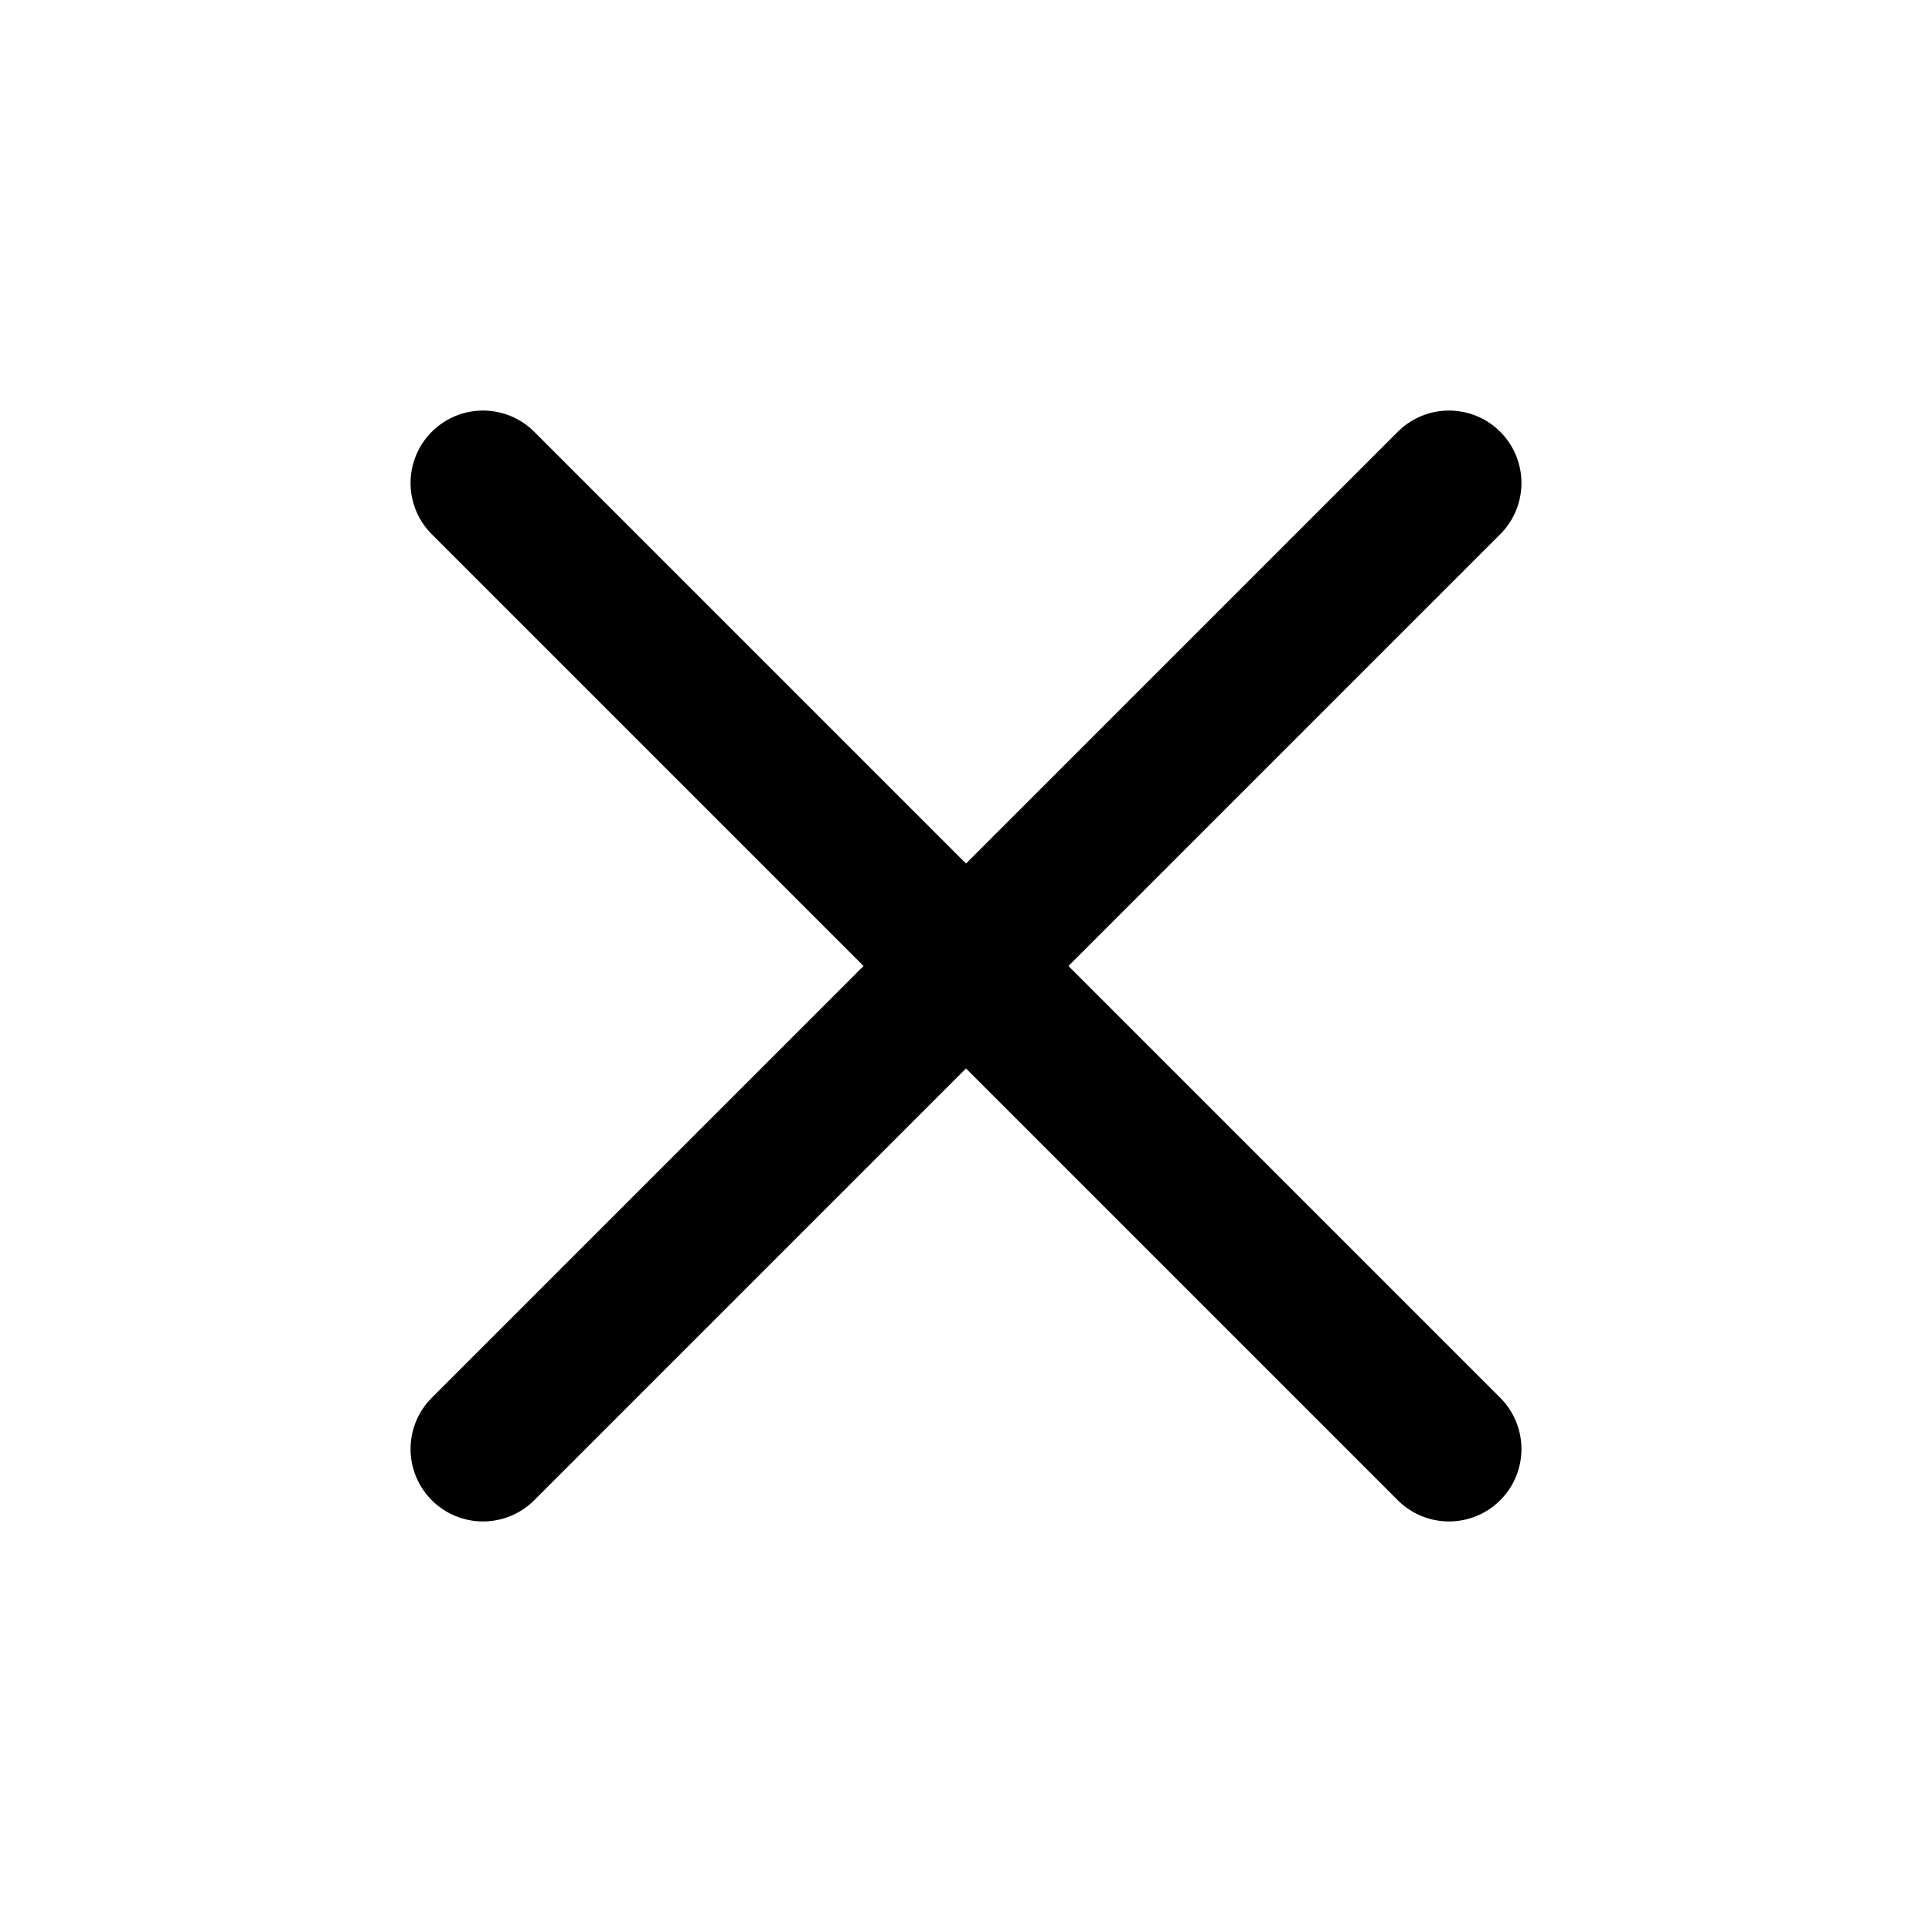
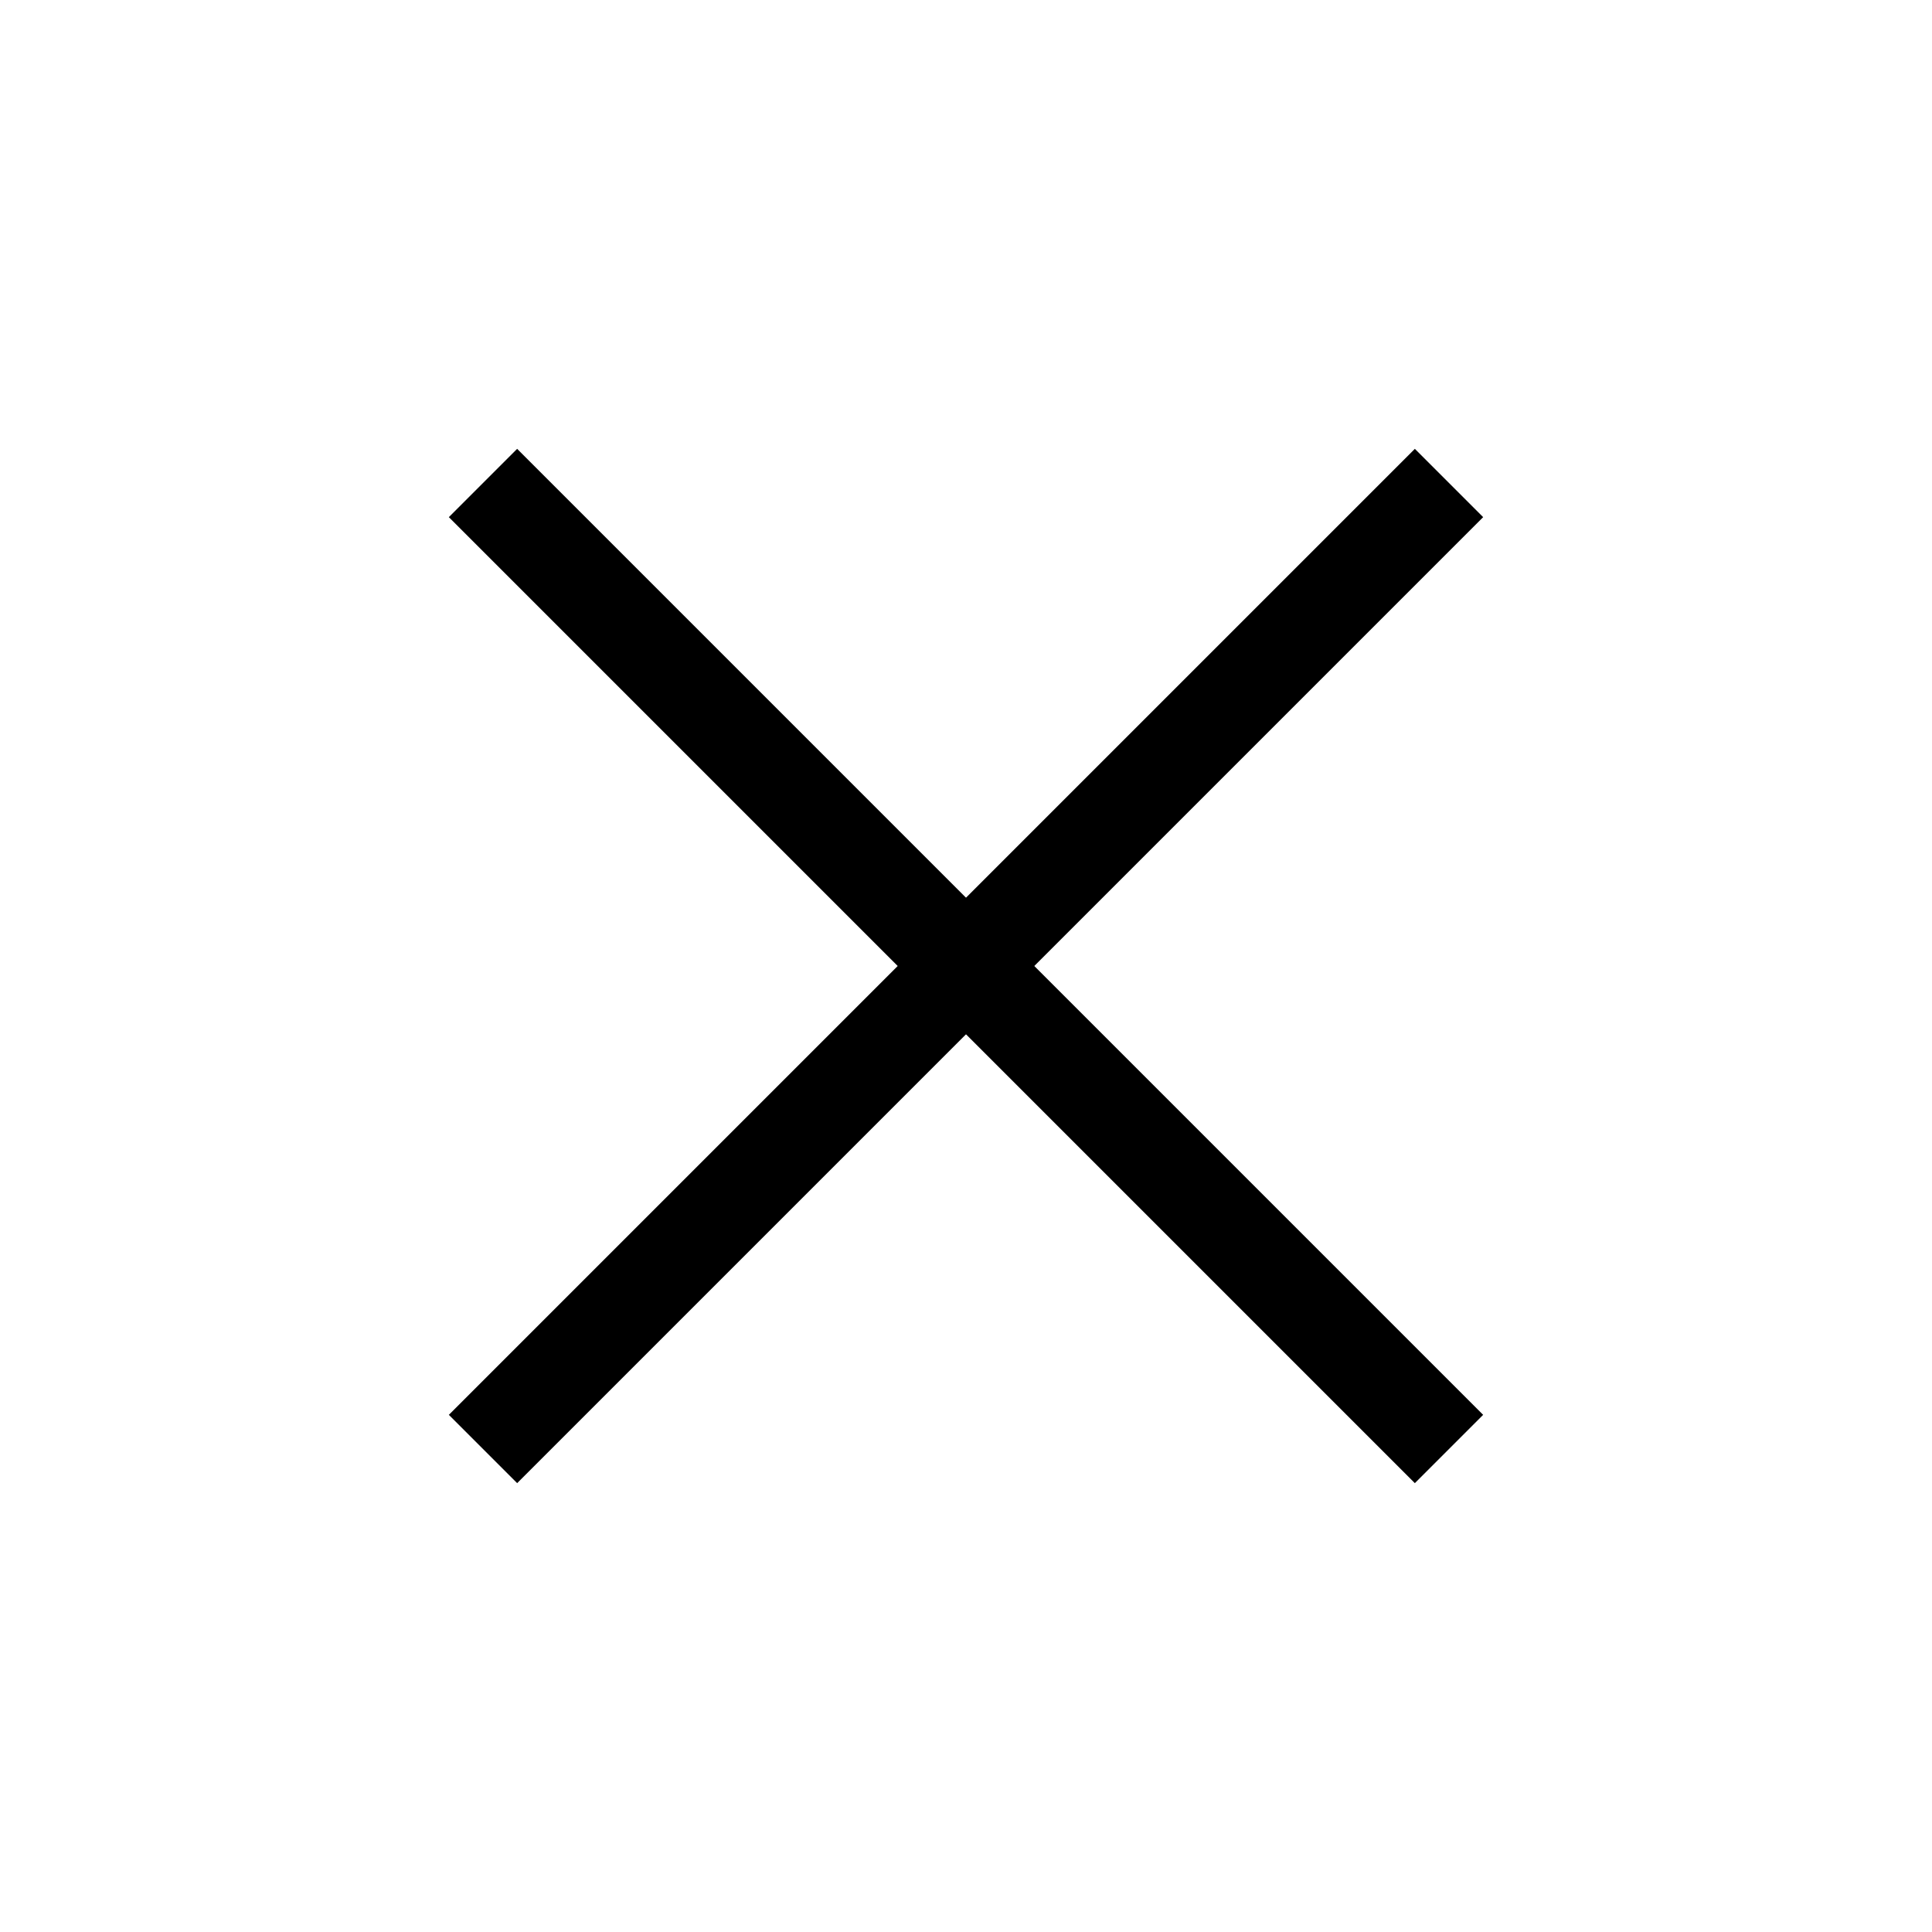
<svg xmlns="http://www.w3.org/2000/svg" width="20" height="20" viewBox="0 0 20 20" fill="none">
-   <path d="M15 5L5 15" stroke="black" stroke-width="1.5" stroke-linecap="round" stroke-linejoin="round" />
-   <path d="M5 5L15 15" stroke="black" stroke-width="1.5" stroke-linecap="round" stroke-linejoin="round" />
+   <path d="M15 5L5 15" stroke="black" strokeWidth="1.5" strokeLinecap="round" stroke-linejoin="round" />
+   <path d="M5 5L15 15" stroke="black" strokeWidth="1.5" strokeLinecap="round" stroke-linejoin="round" />
</svg>
